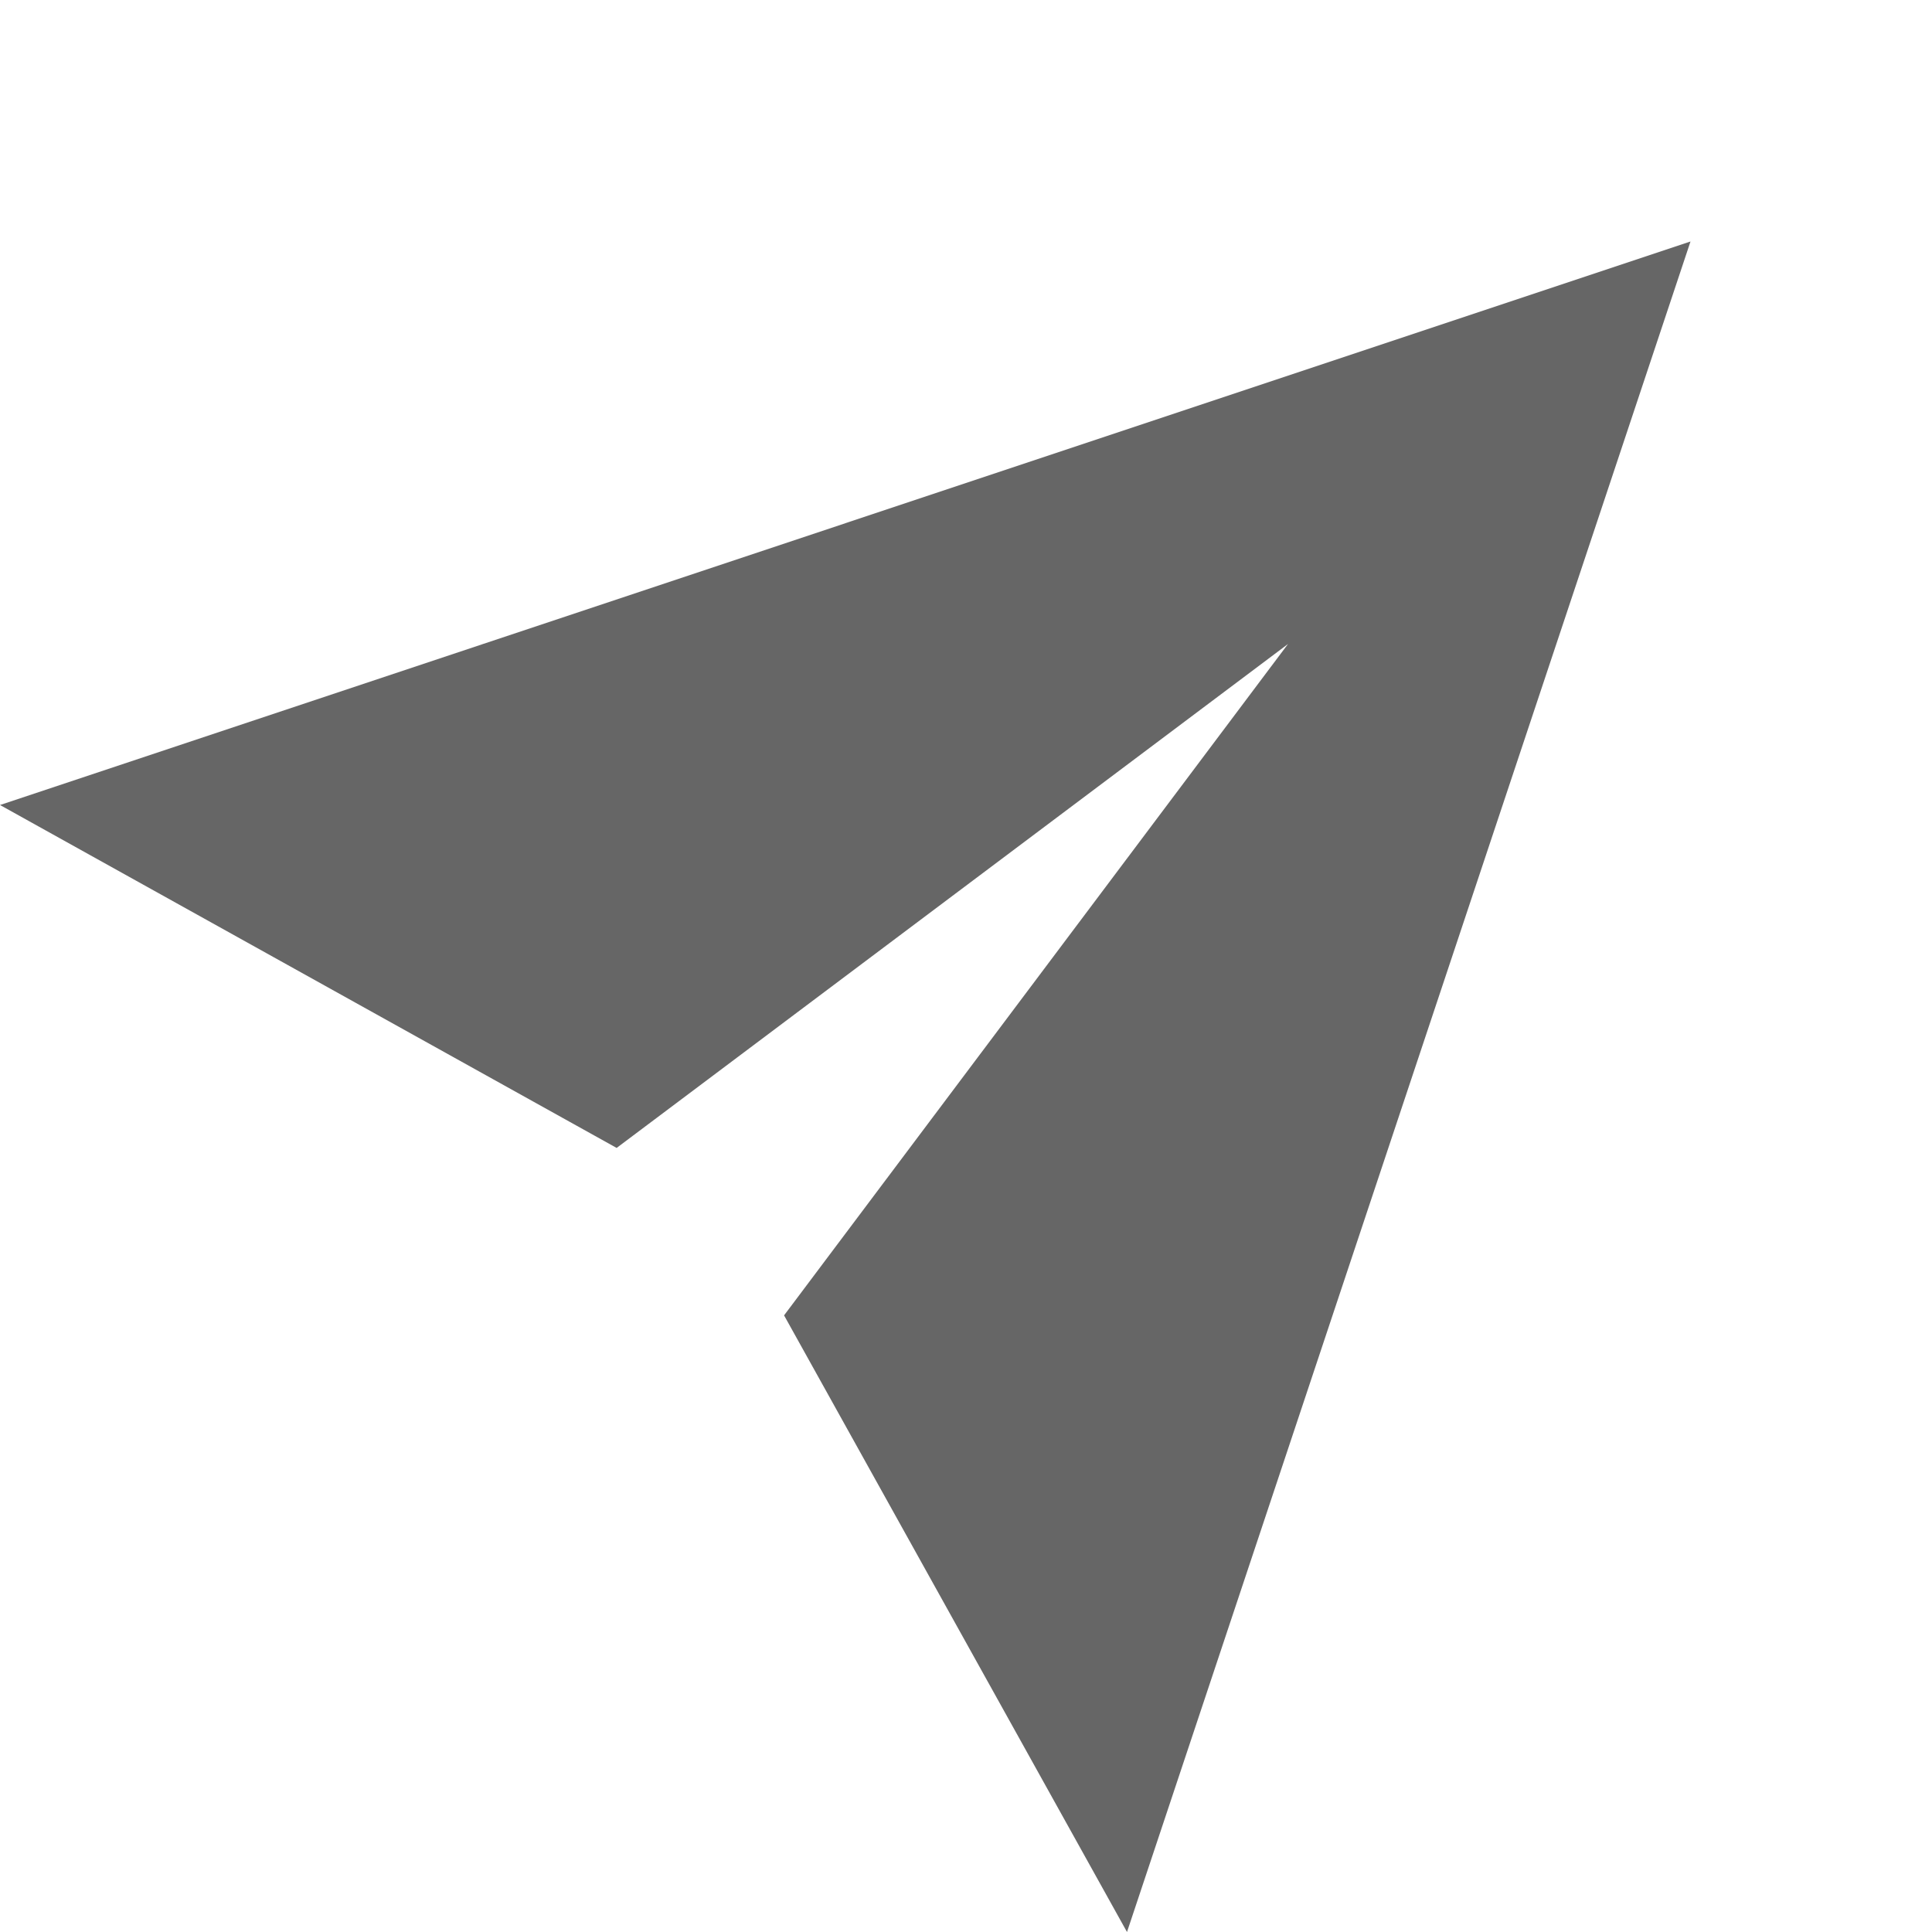
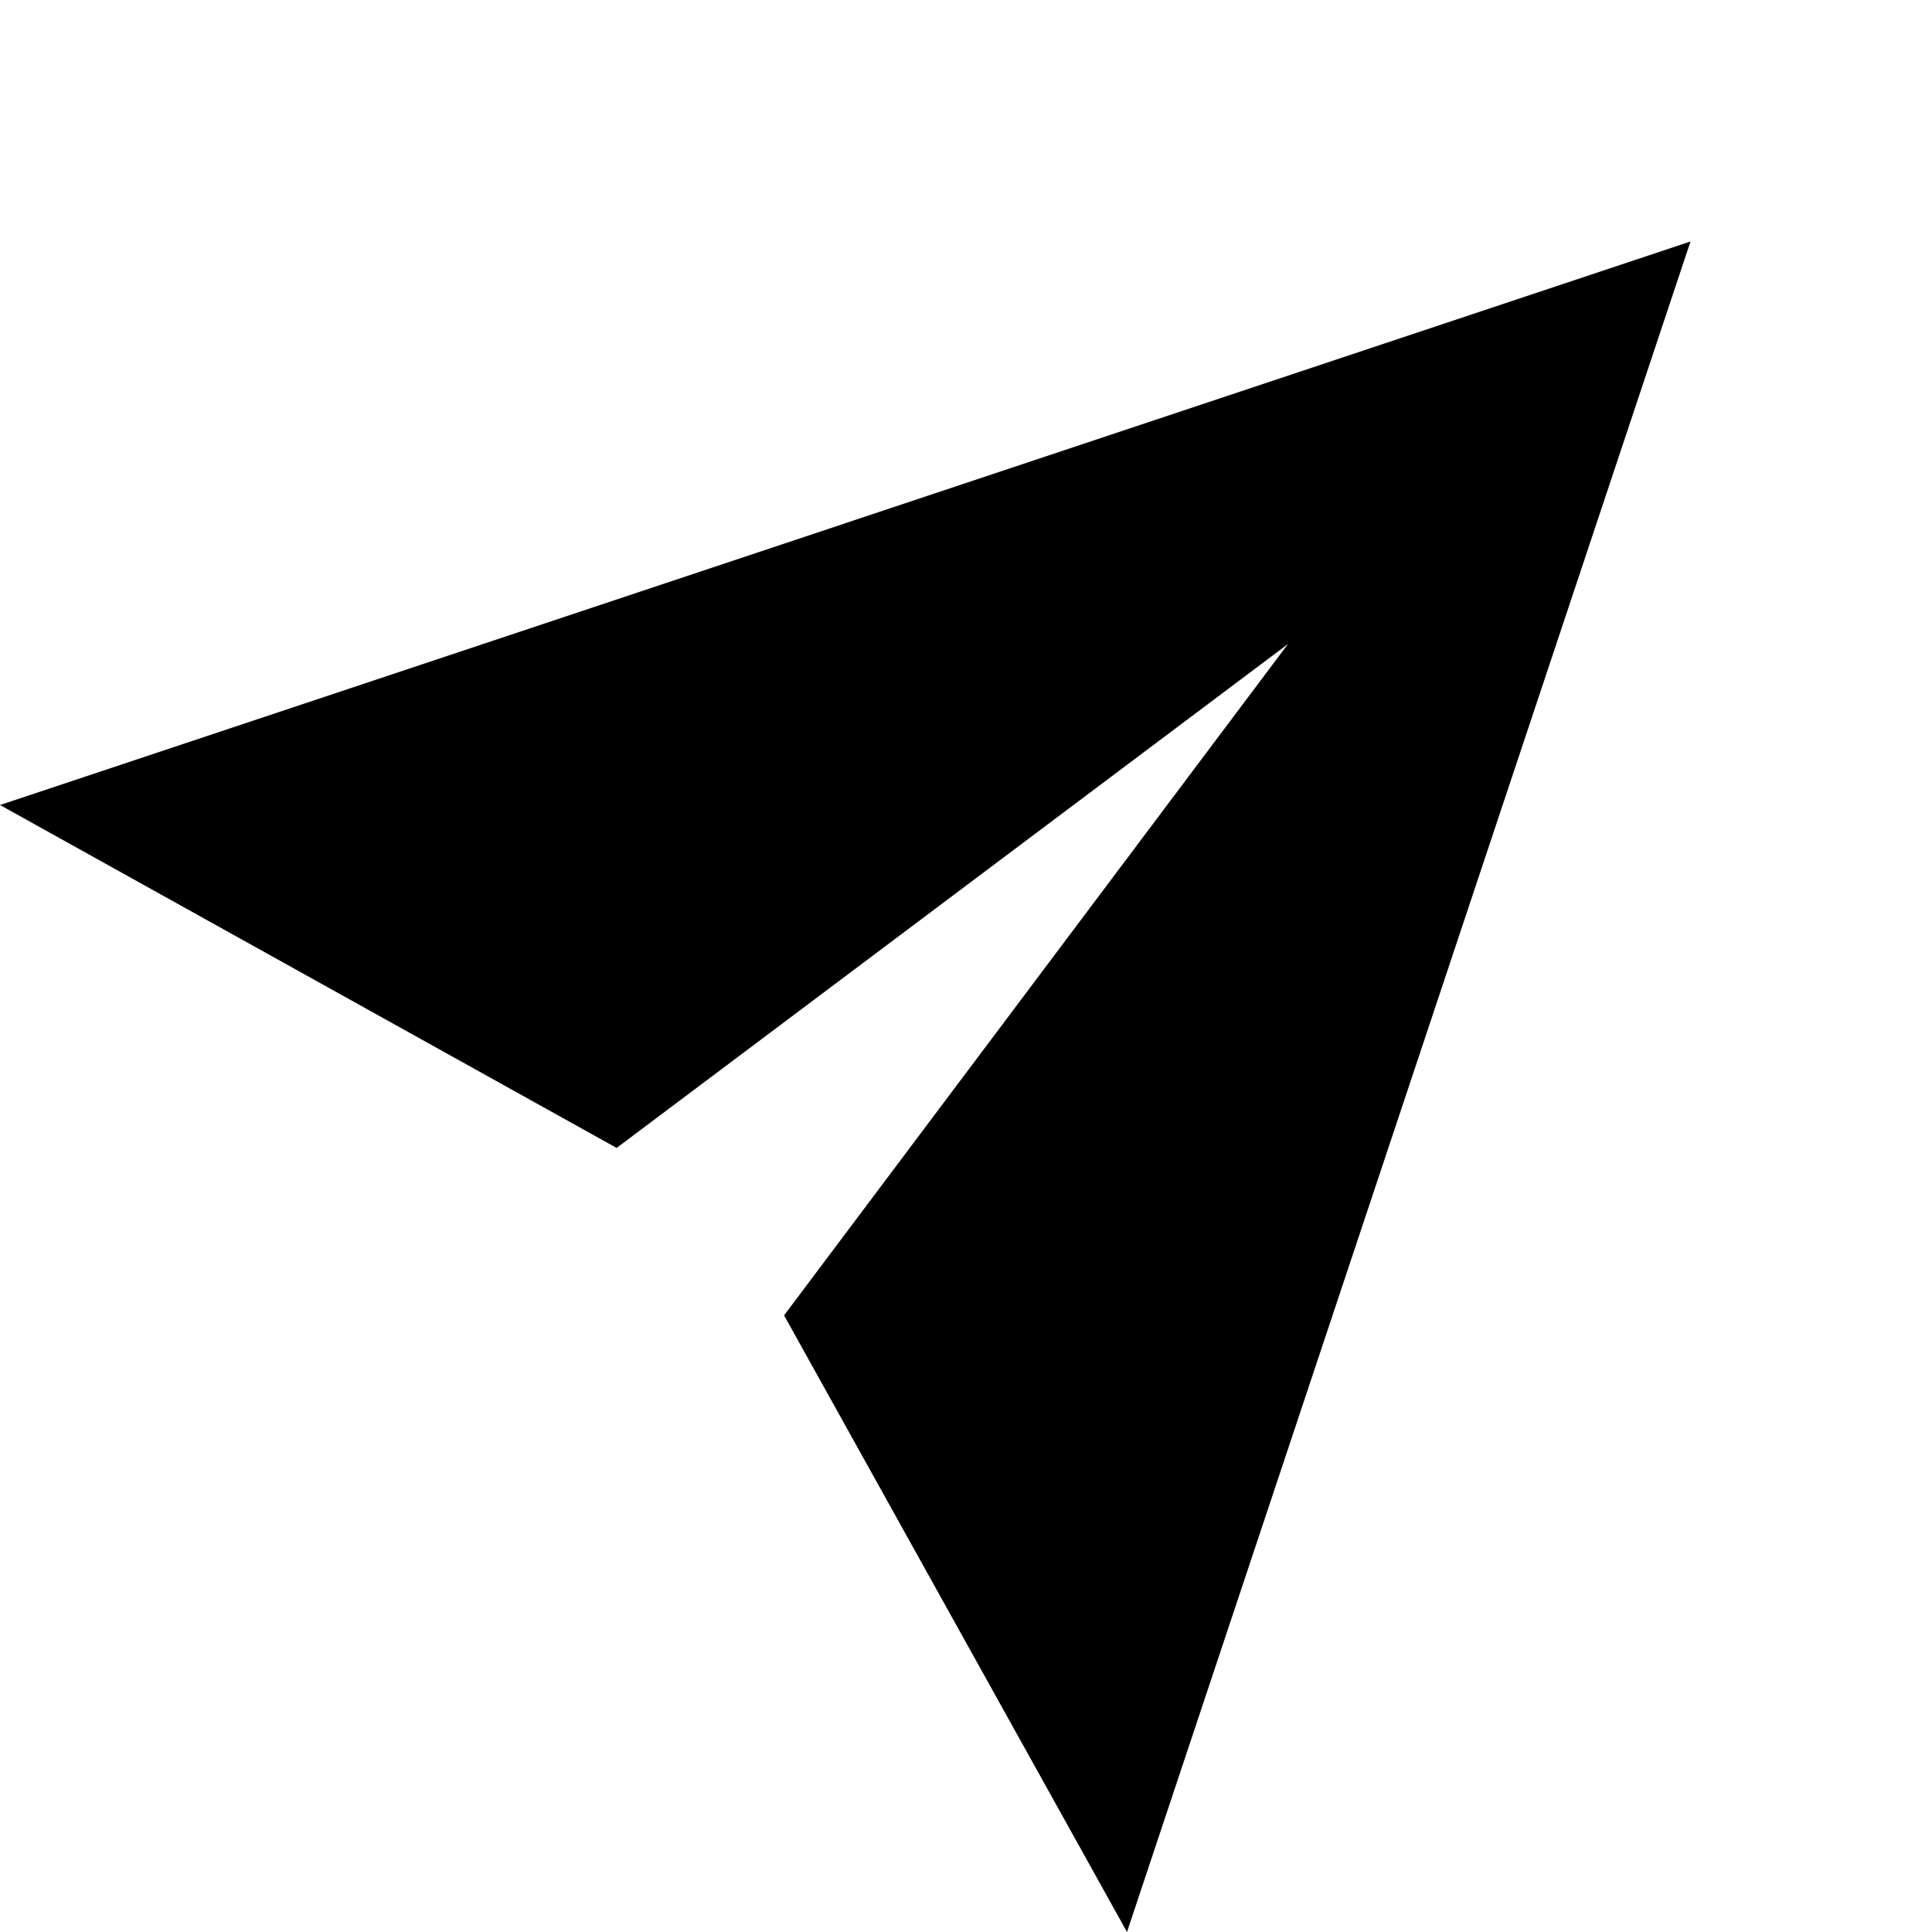
- <svg xmlns="http://www.w3.org/2000/svg" viewBox="0 0 24 24" data-supported-dps="24x24" fill="rgba(0, 0, 0, 0.6)" class="mercado-match" width="24" height="24" focusable="false">
+ <svg xmlns="http://www.w3.org/2000/svg" viewBox="0 0 24 24" data-supported-dps="24x24" fill="rgba(0, 0, 0, 1.0)" class="mercado-match" width="24" height="24" focusable="false">
  <path d="M21 3L0 10l7.66 4.26L16 8l-6.26 8.34L14 24l7-21z" />
</svg>
